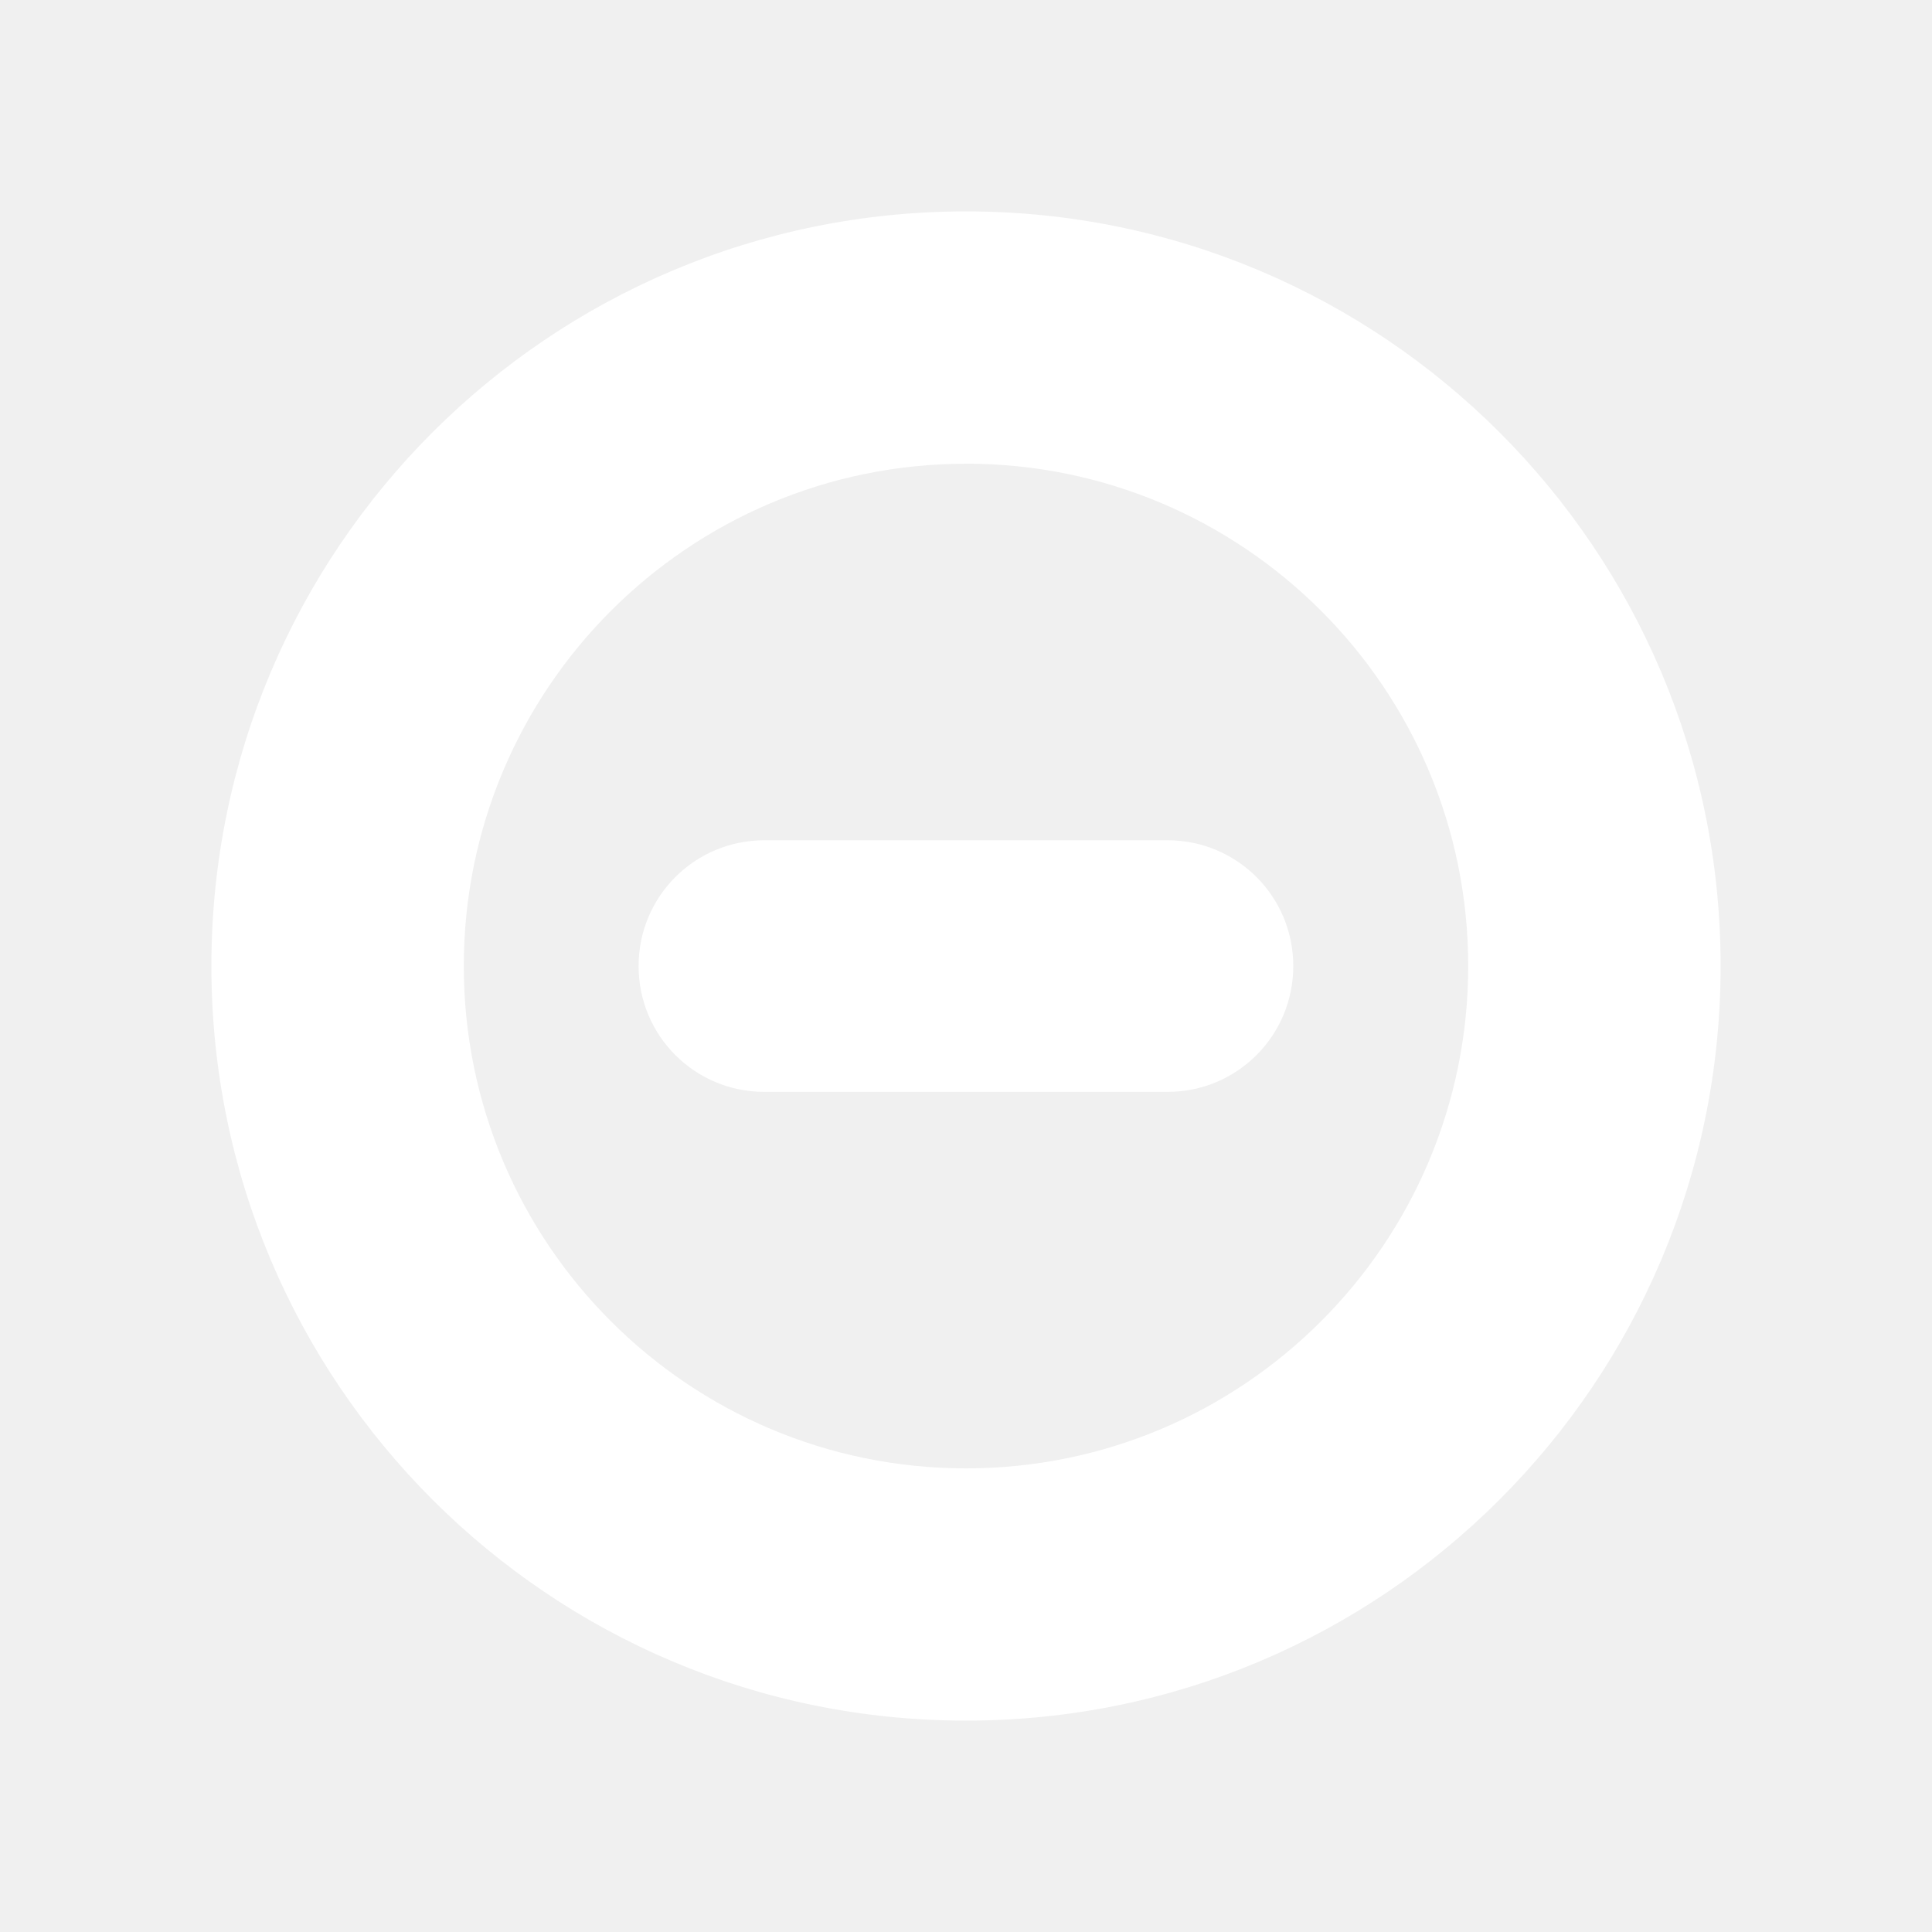
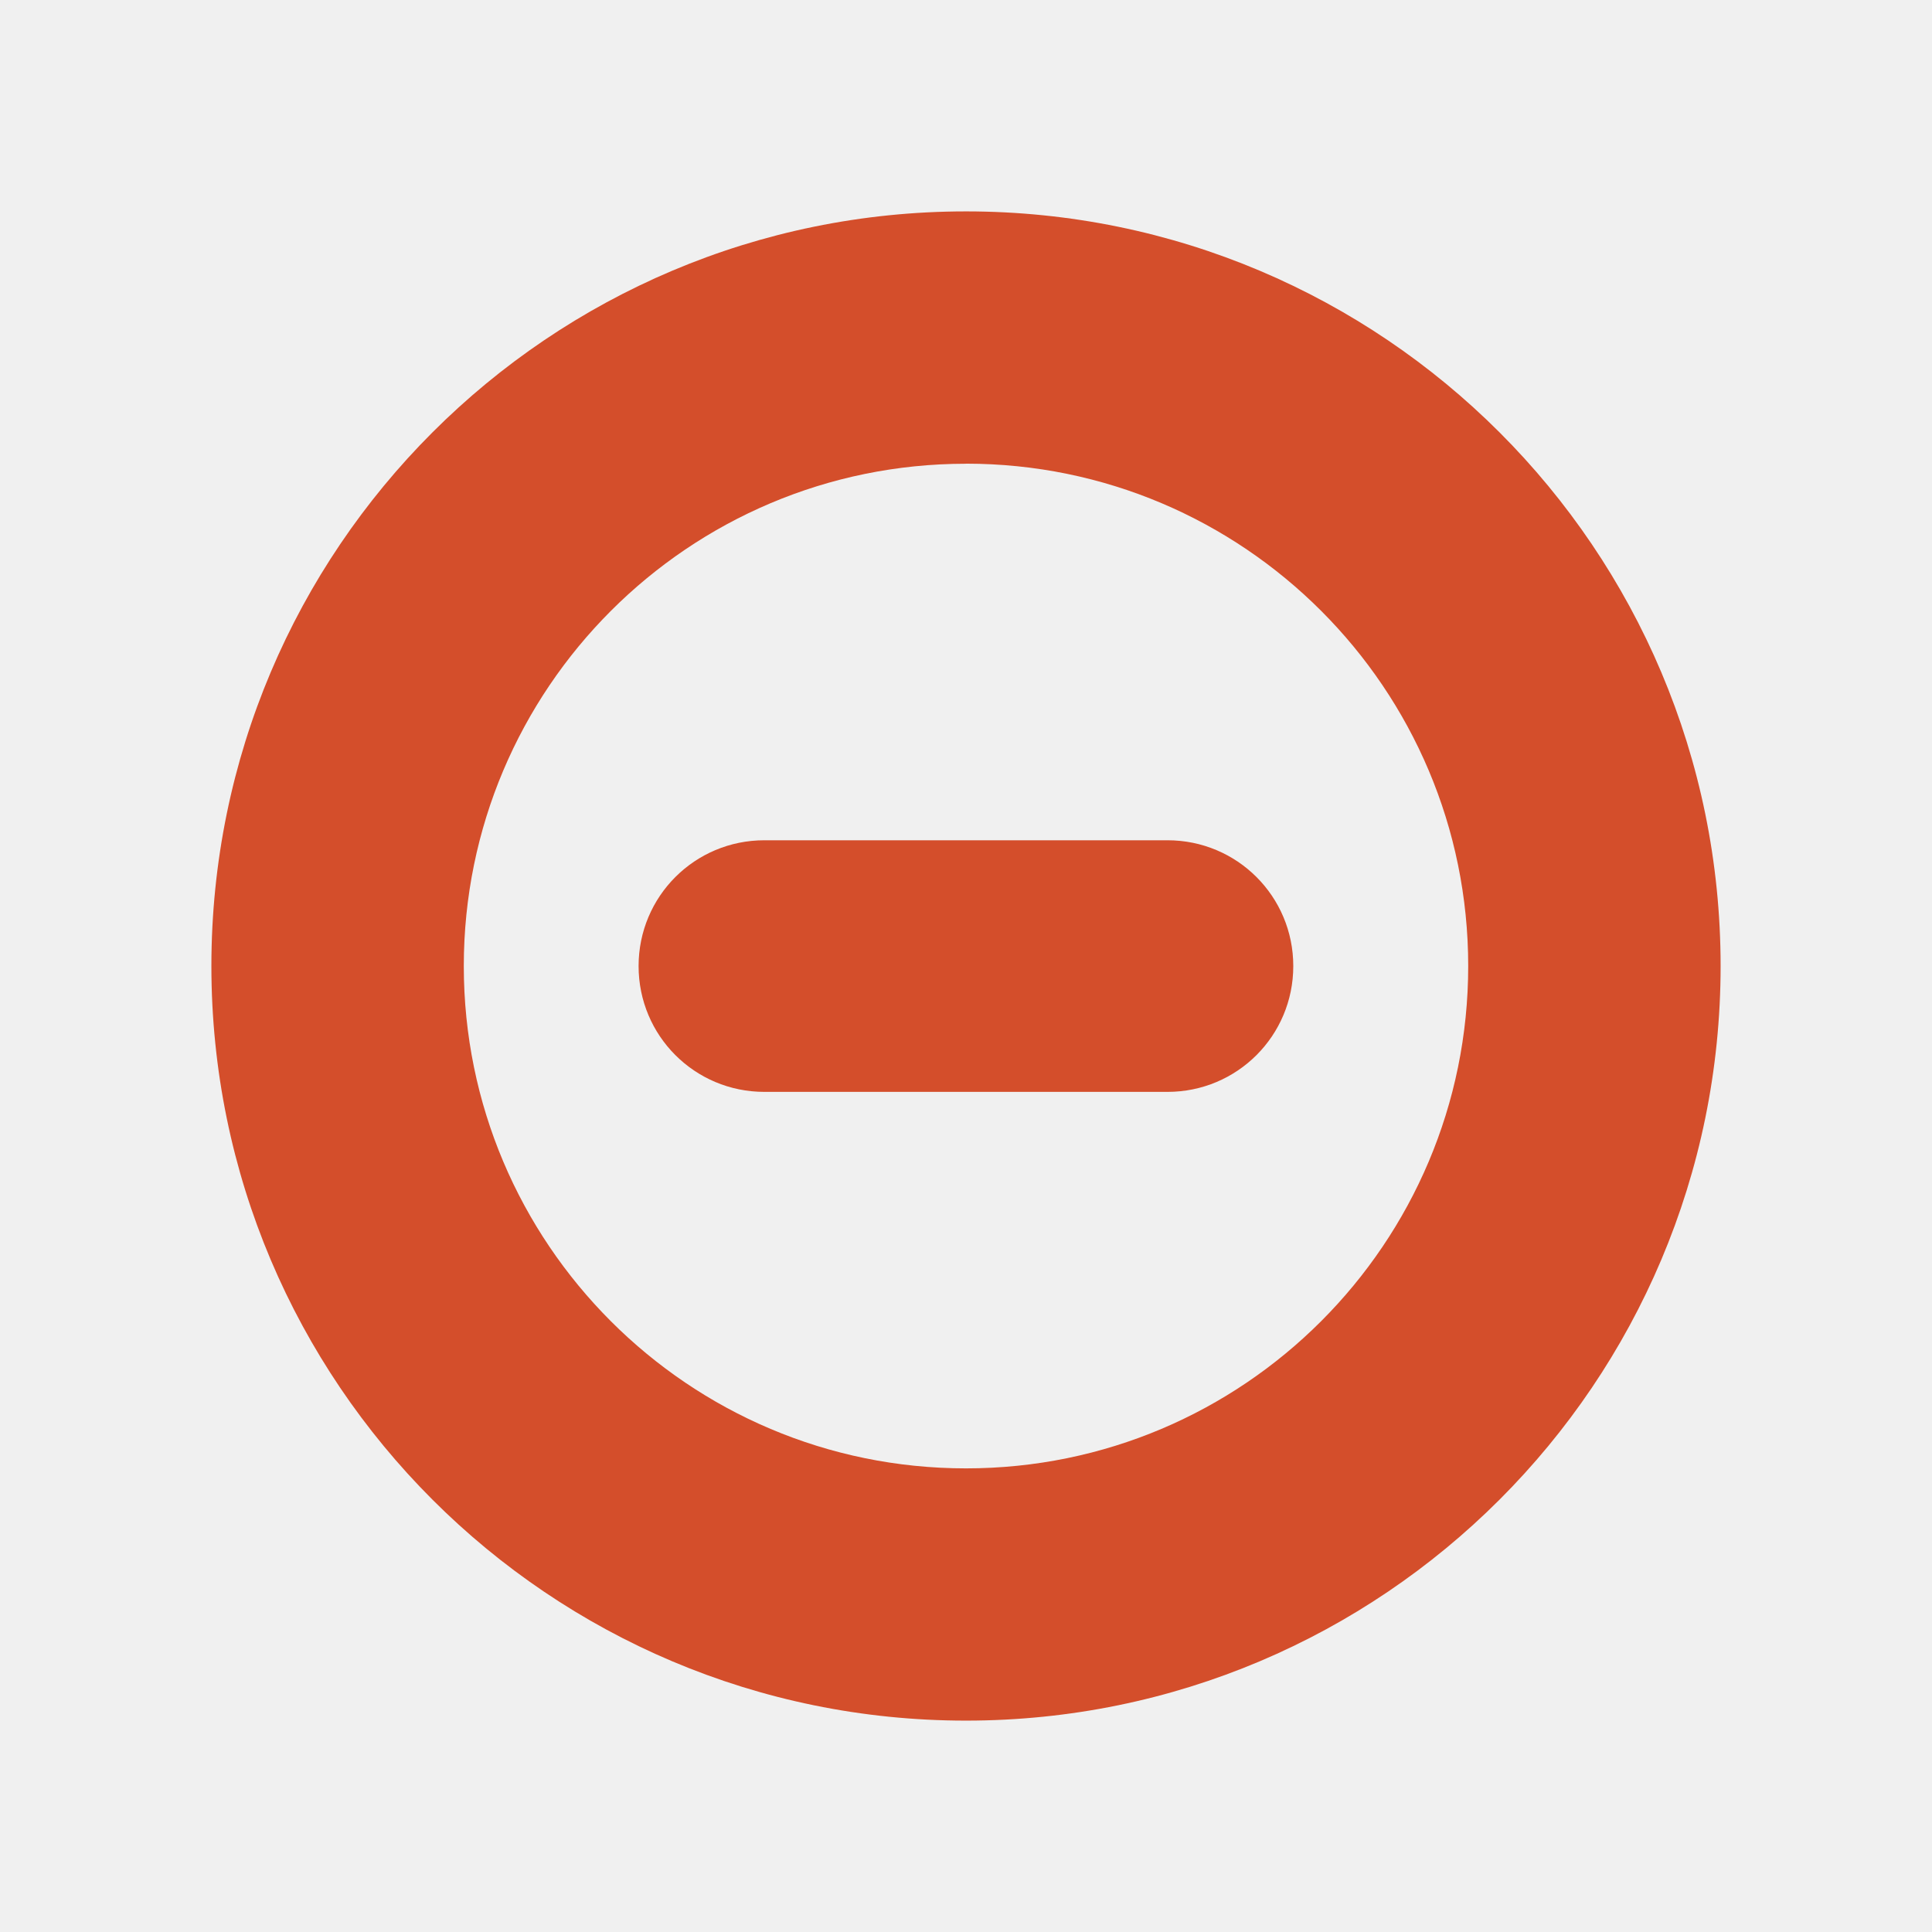
<svg xmlns="http://www.w3.org/2000/svg" version="1.1" viewBox="0 0 512 512">
-   <path d="m256 56.022c-110.44 0-199.98 89.534-199.98 199.98s89.534 199.98 199.98 199.98 199.98-89.534 199.98-199.98-89.534-199.98-199.98-199.98m0 66.853c73.508 0 133.09 59.612 133.09 133.13 0 73.508-59.584 133.13-133.09 133.13s-133.09-59.612-133.09-133.12 59.584-133.12 133.09-133.12m-53.427 99.784c-18.465 0-33.34 14.875-33.34 33.34s14.875 33.34 33.34 33.34h106.82c18.465 0 33.34-14.875 33.34-33.34s-14.875-33.34-33.34-33.34z" fill="#fff" fill-rule="evenodd" stroke-width=".93" />
+   <path d="m256 56.022c-110.44 0-199.98 89.534-199.98 199.98s89.534 199.98 199.98 199.98 199.98-89.534 199.98-199.98-89.534-199.98-199.98-199.98m0 66.853c73.508 0 133.09 59.612 133.09 133.13 0 73.508-59.584 133.13-133.09 133.13s-133.09-59.612-133.09-133.12 59.584-133.12 133.09-133.12m-53.427 99.784c-18.465 0-33.34 14.875-33.34 33.34s14.875 33.34 33.34 33.34h106.82c18.465 0 33.34-14.875 33.34-33.34s-14.875-33.34-33.34-33.34z" fill="#d44e2b" fill-rule="evenodd" stroke-width=".93" />
</svg>
